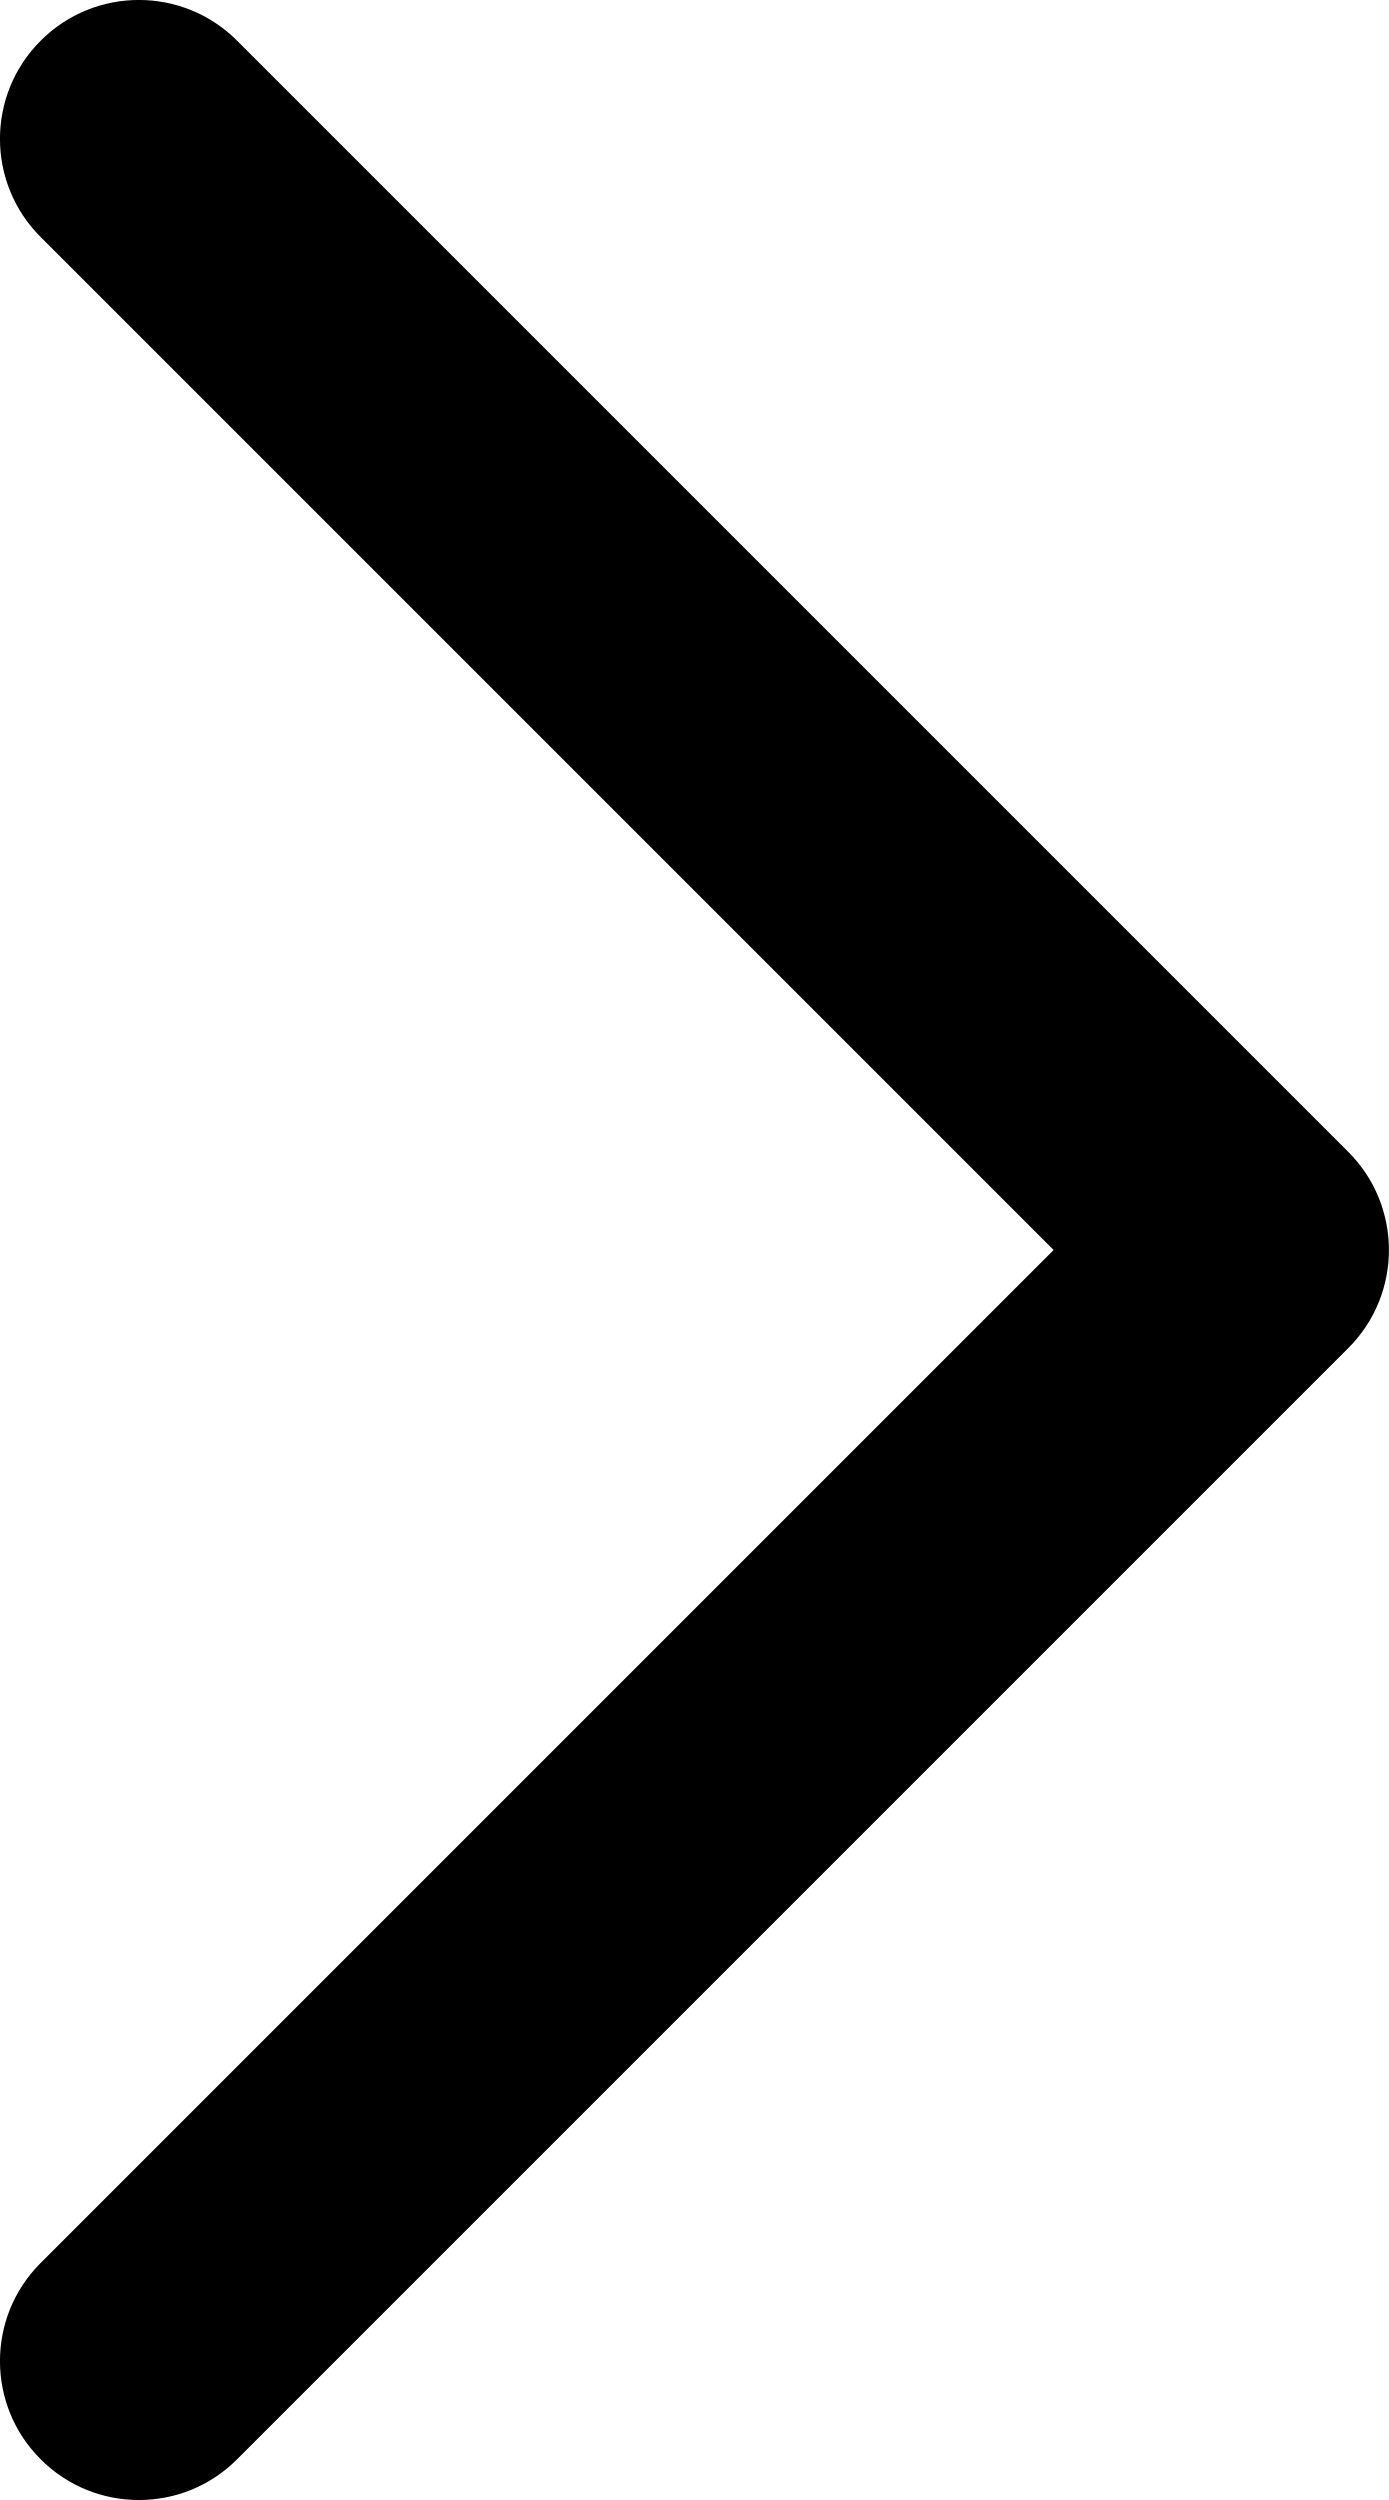
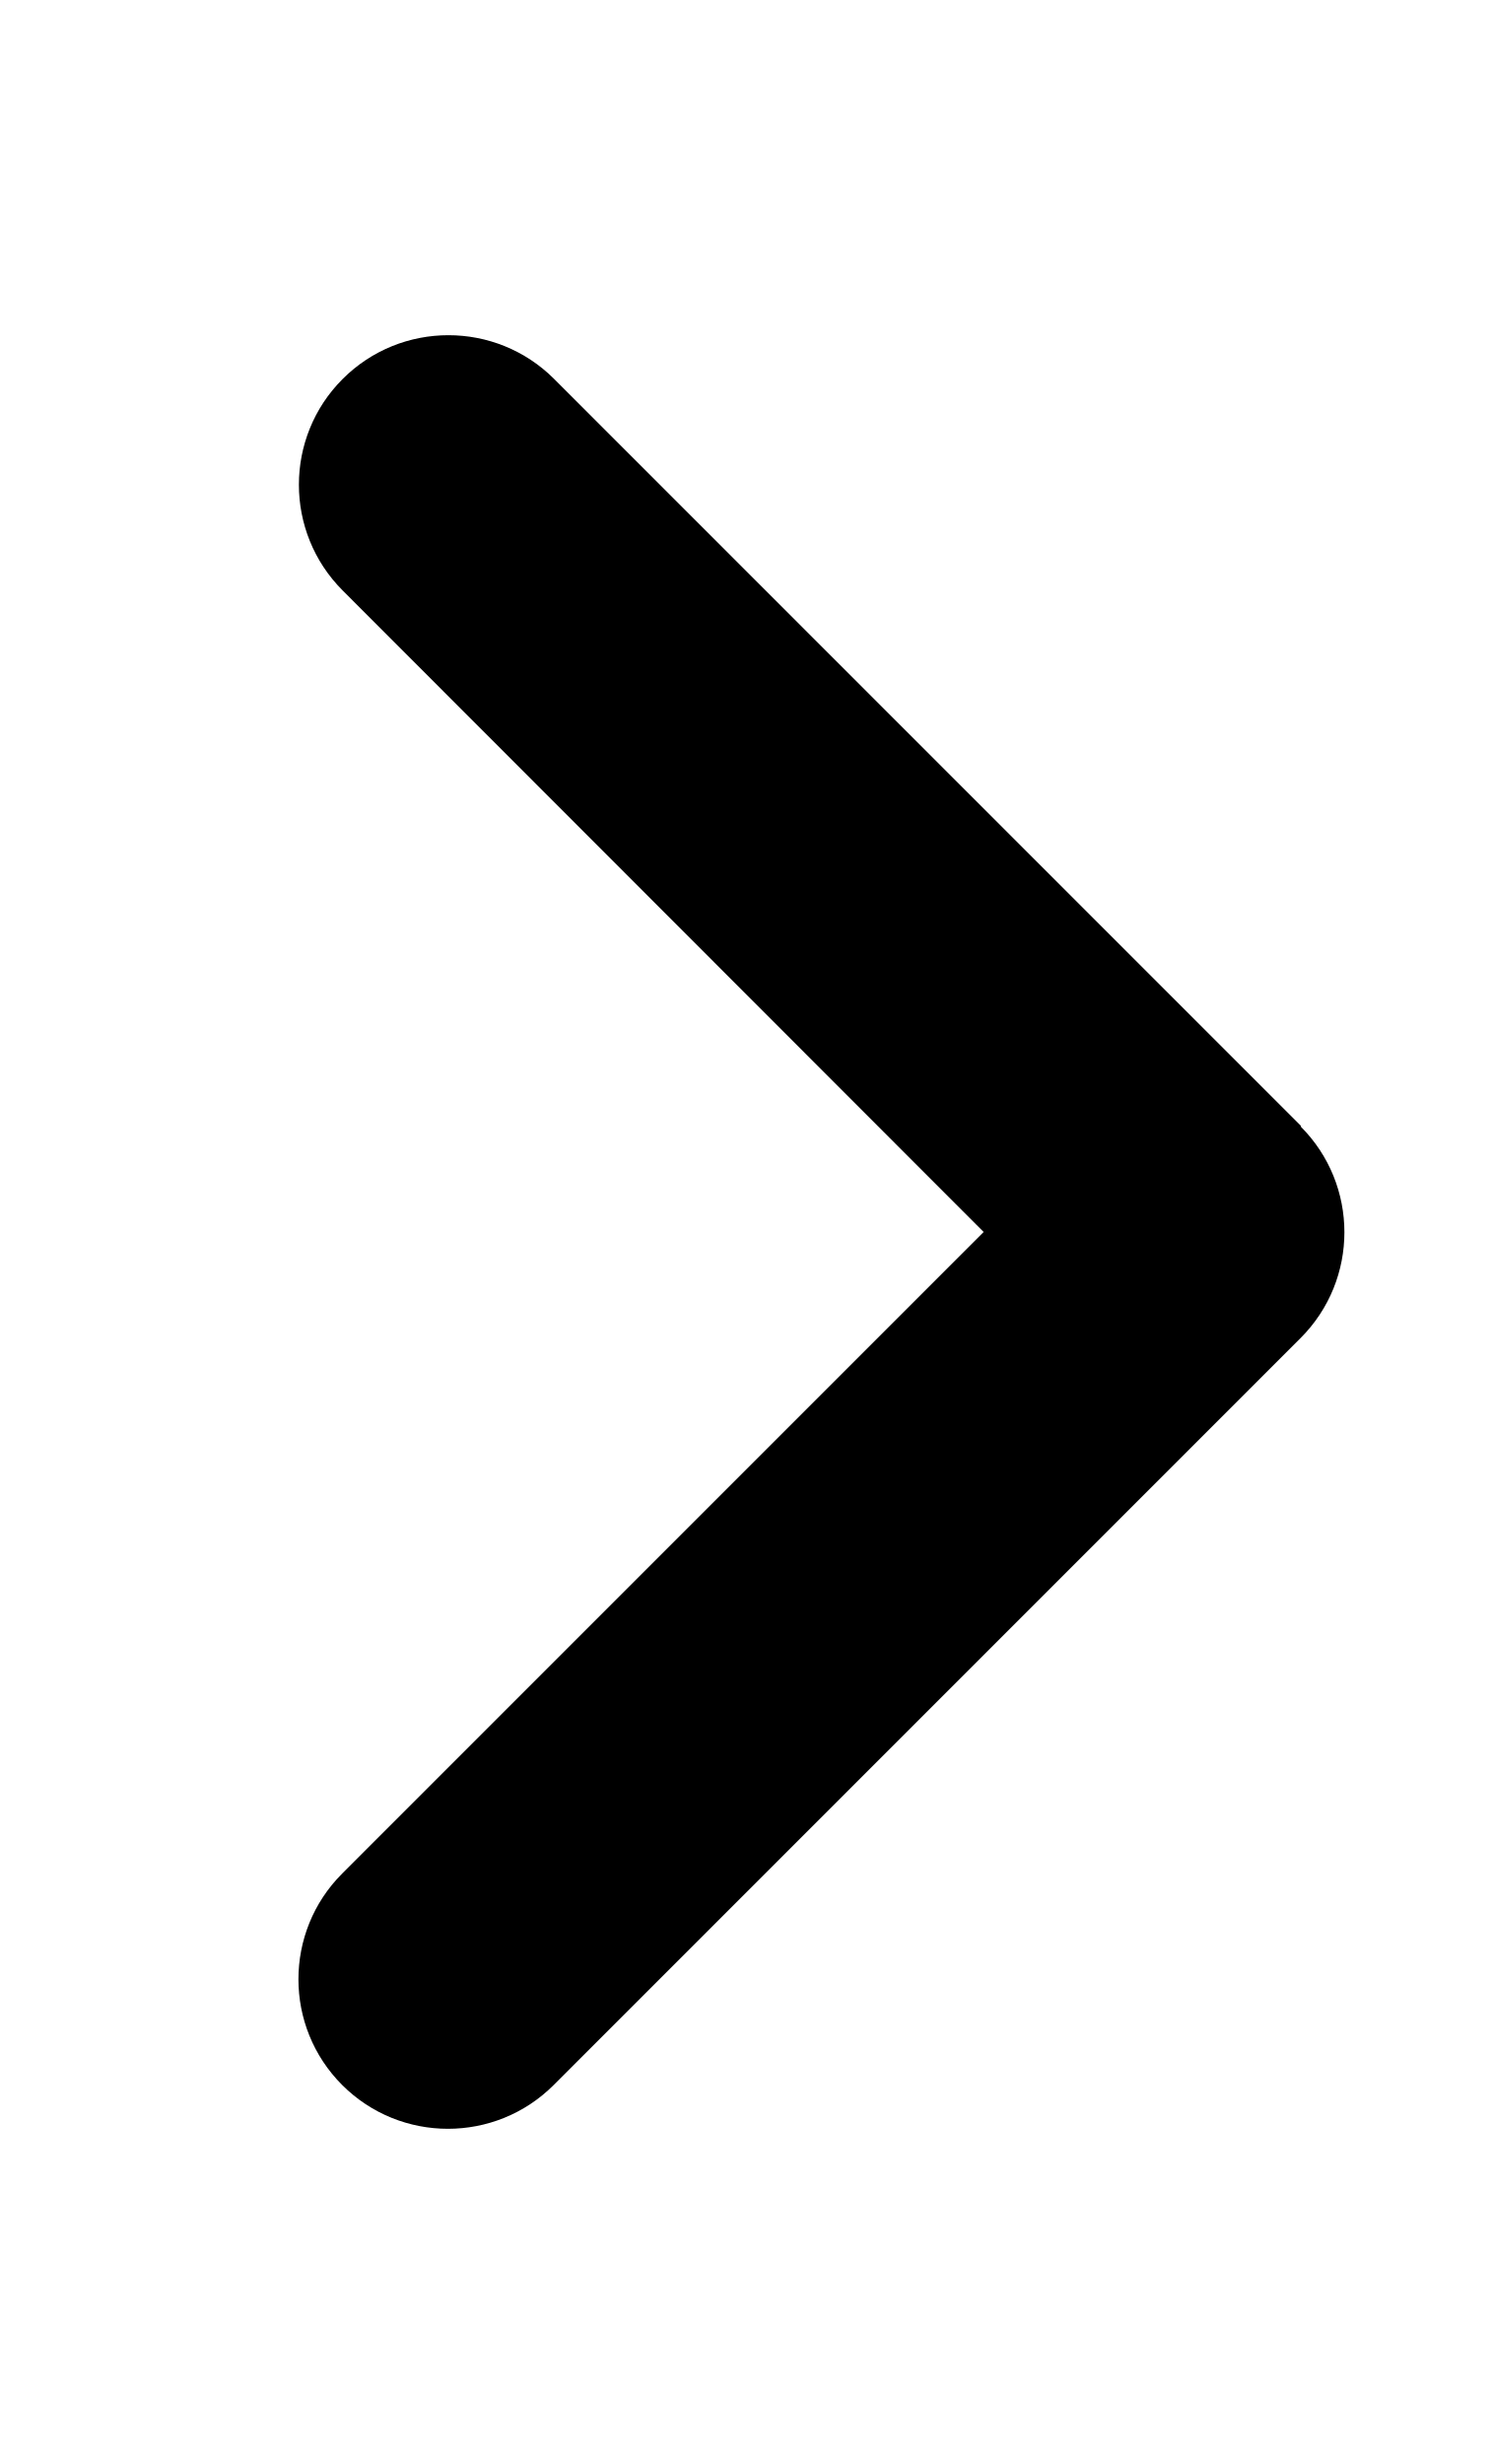
- <svg xmlns="http://www.w3.org/2000/svg" class="svgicon svgicon-right" width="10" height="18" viewBox="0 0 10 18">
-   <path d="M0.293 0.293C0.683 -0.098 1.317 -0.098 1.707 0.293L9.707 8.293C10.098 8.683 10.098 9.317 9.707 9.707L1.707 17.707C1.317 18.098 0.683 18.098 0.293 17.707C-0.098 17.317 -0.098 16.683 0.293 16.293L7.586 9L0.293 1.707C-0.098 1.317 -0.098 0.683 0.293 0.293Z" />
+ <svg xmlns="http://www.w3.org/2000/svg" class="svgicon svgicon-right" width="13.34" height="22" viewBox="0 0 320 512">
+   <path d="M278.6 233.4c12.5 12.5 12.5 32.8 0 45.3l-160 160c-12.5 12.5-32.8 12.5-45.3 0s-12.5-32.8 0-45.3L210.7 256 73.4 118.6c-12.5-12.5-12.5-32.8 0-45.3s32.8-12.5 45.3 0l160 160z" />
</svg>
